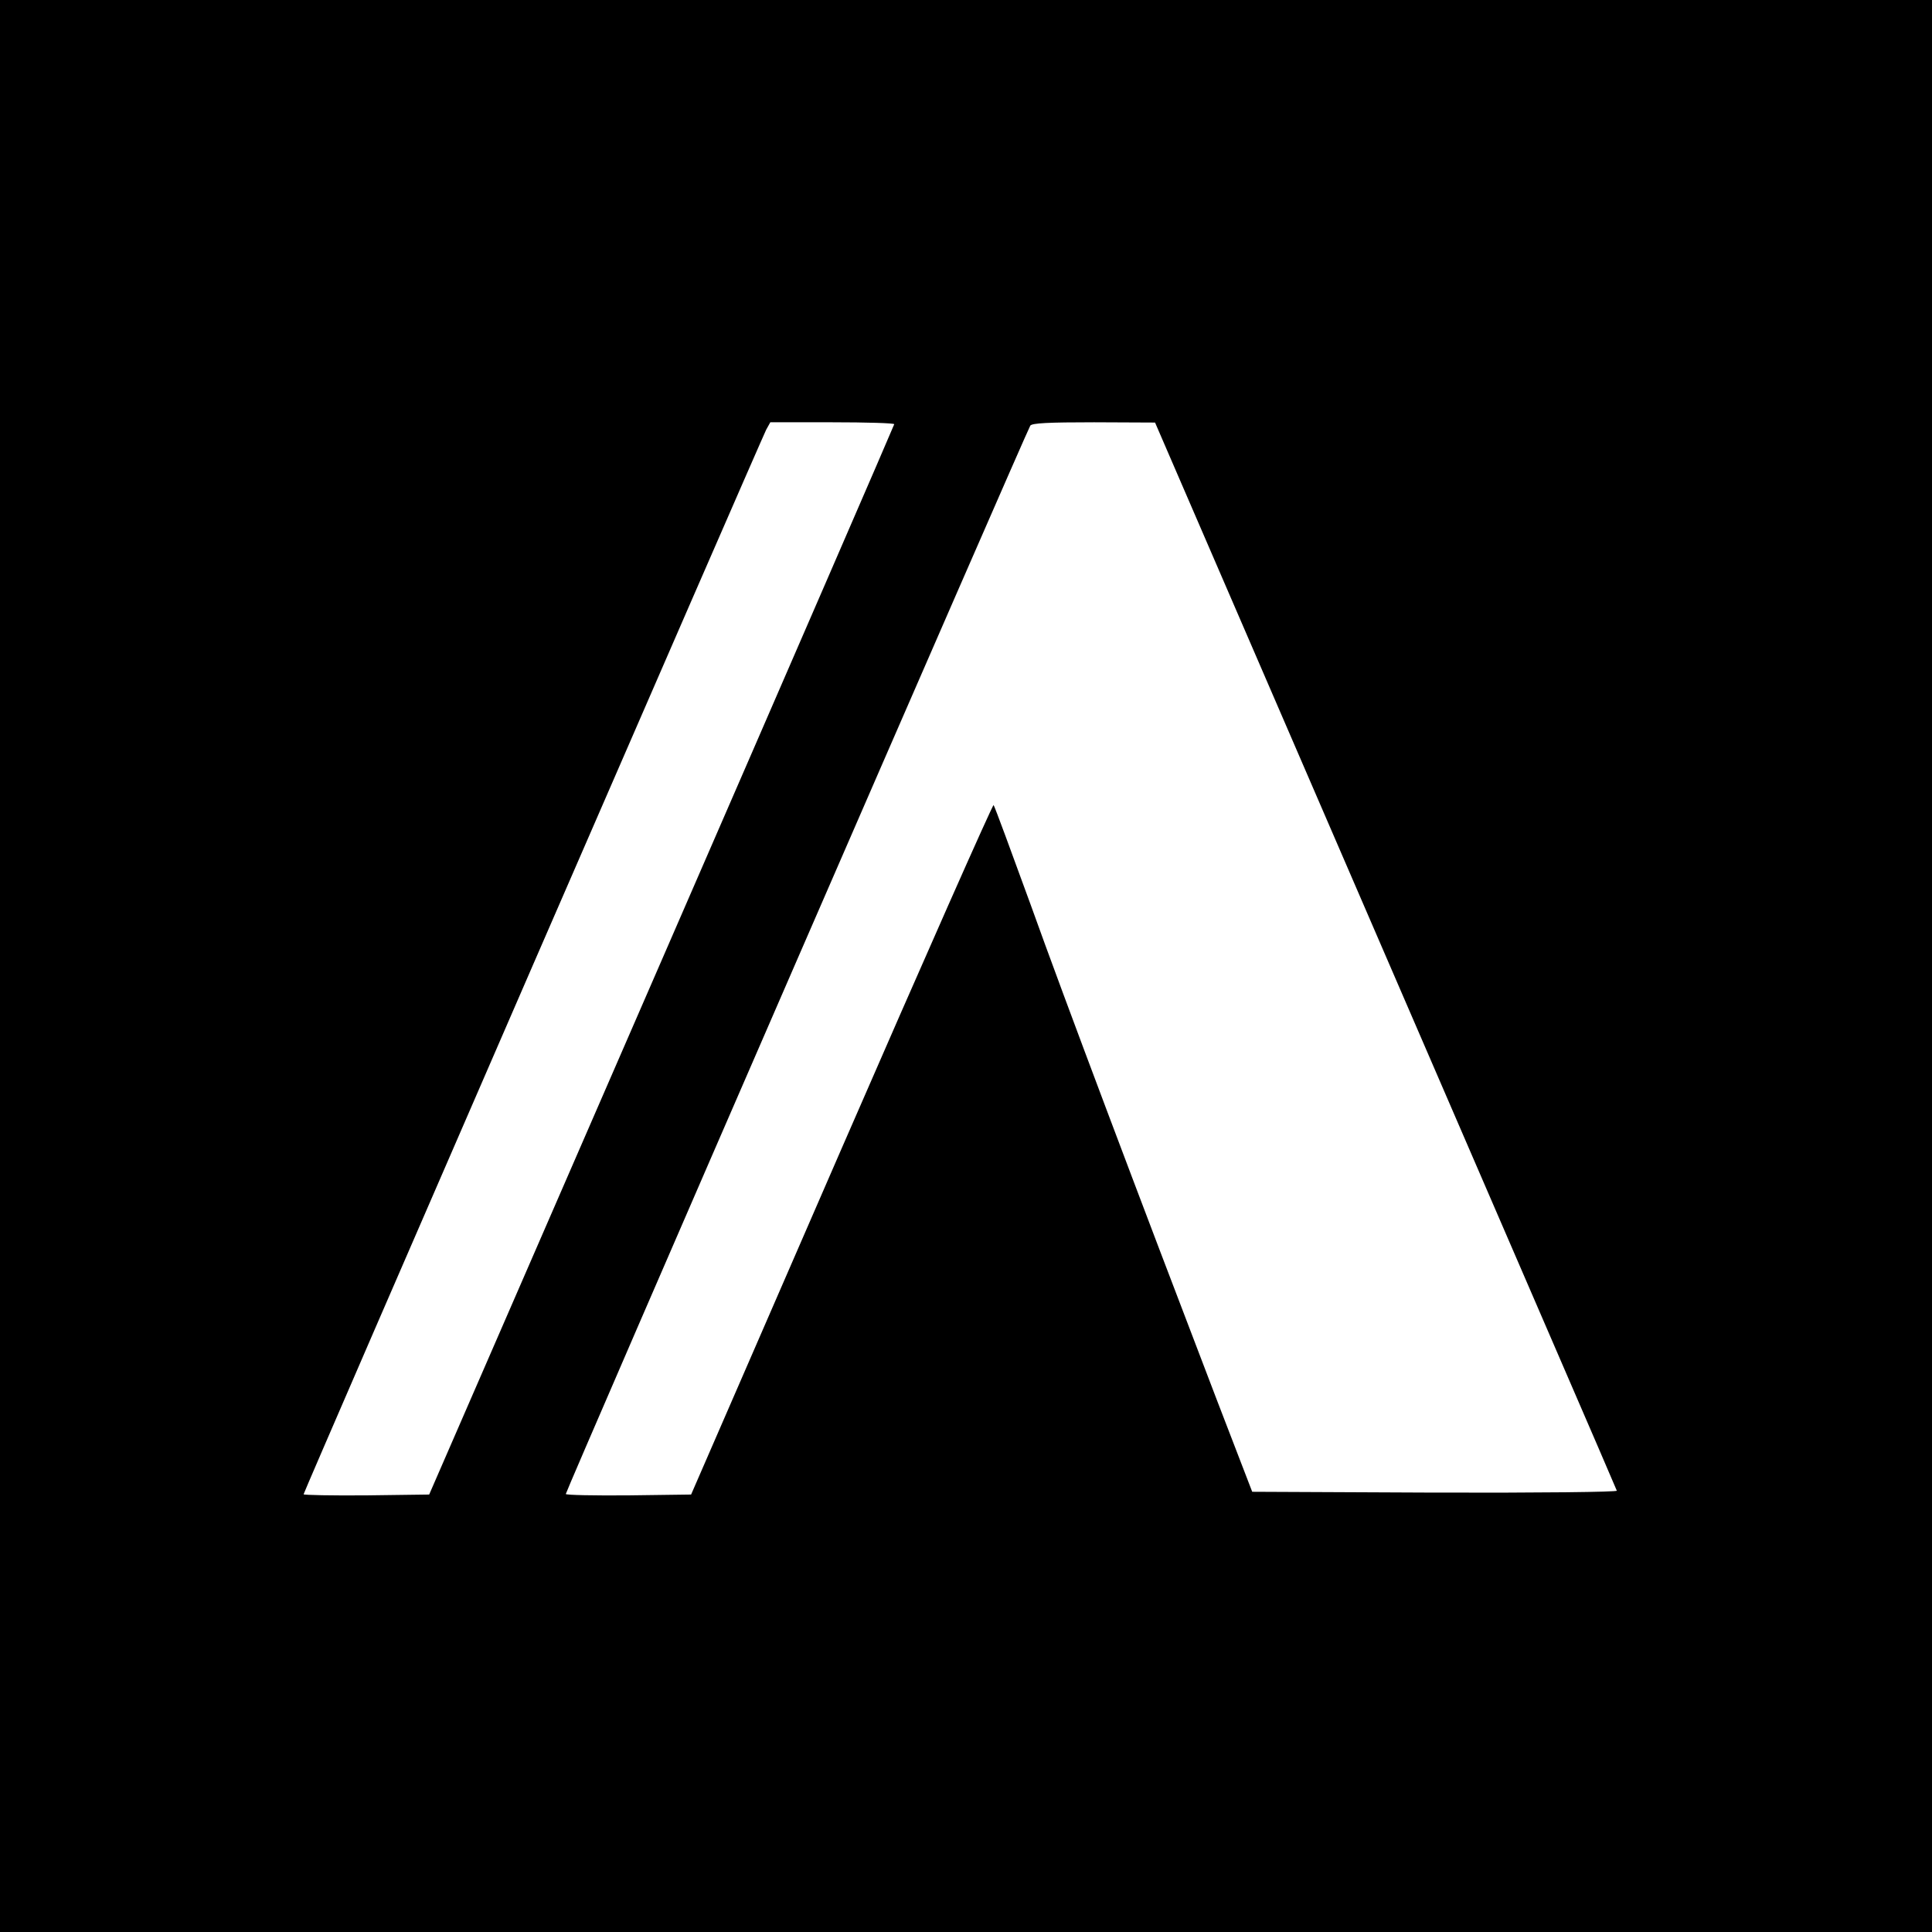
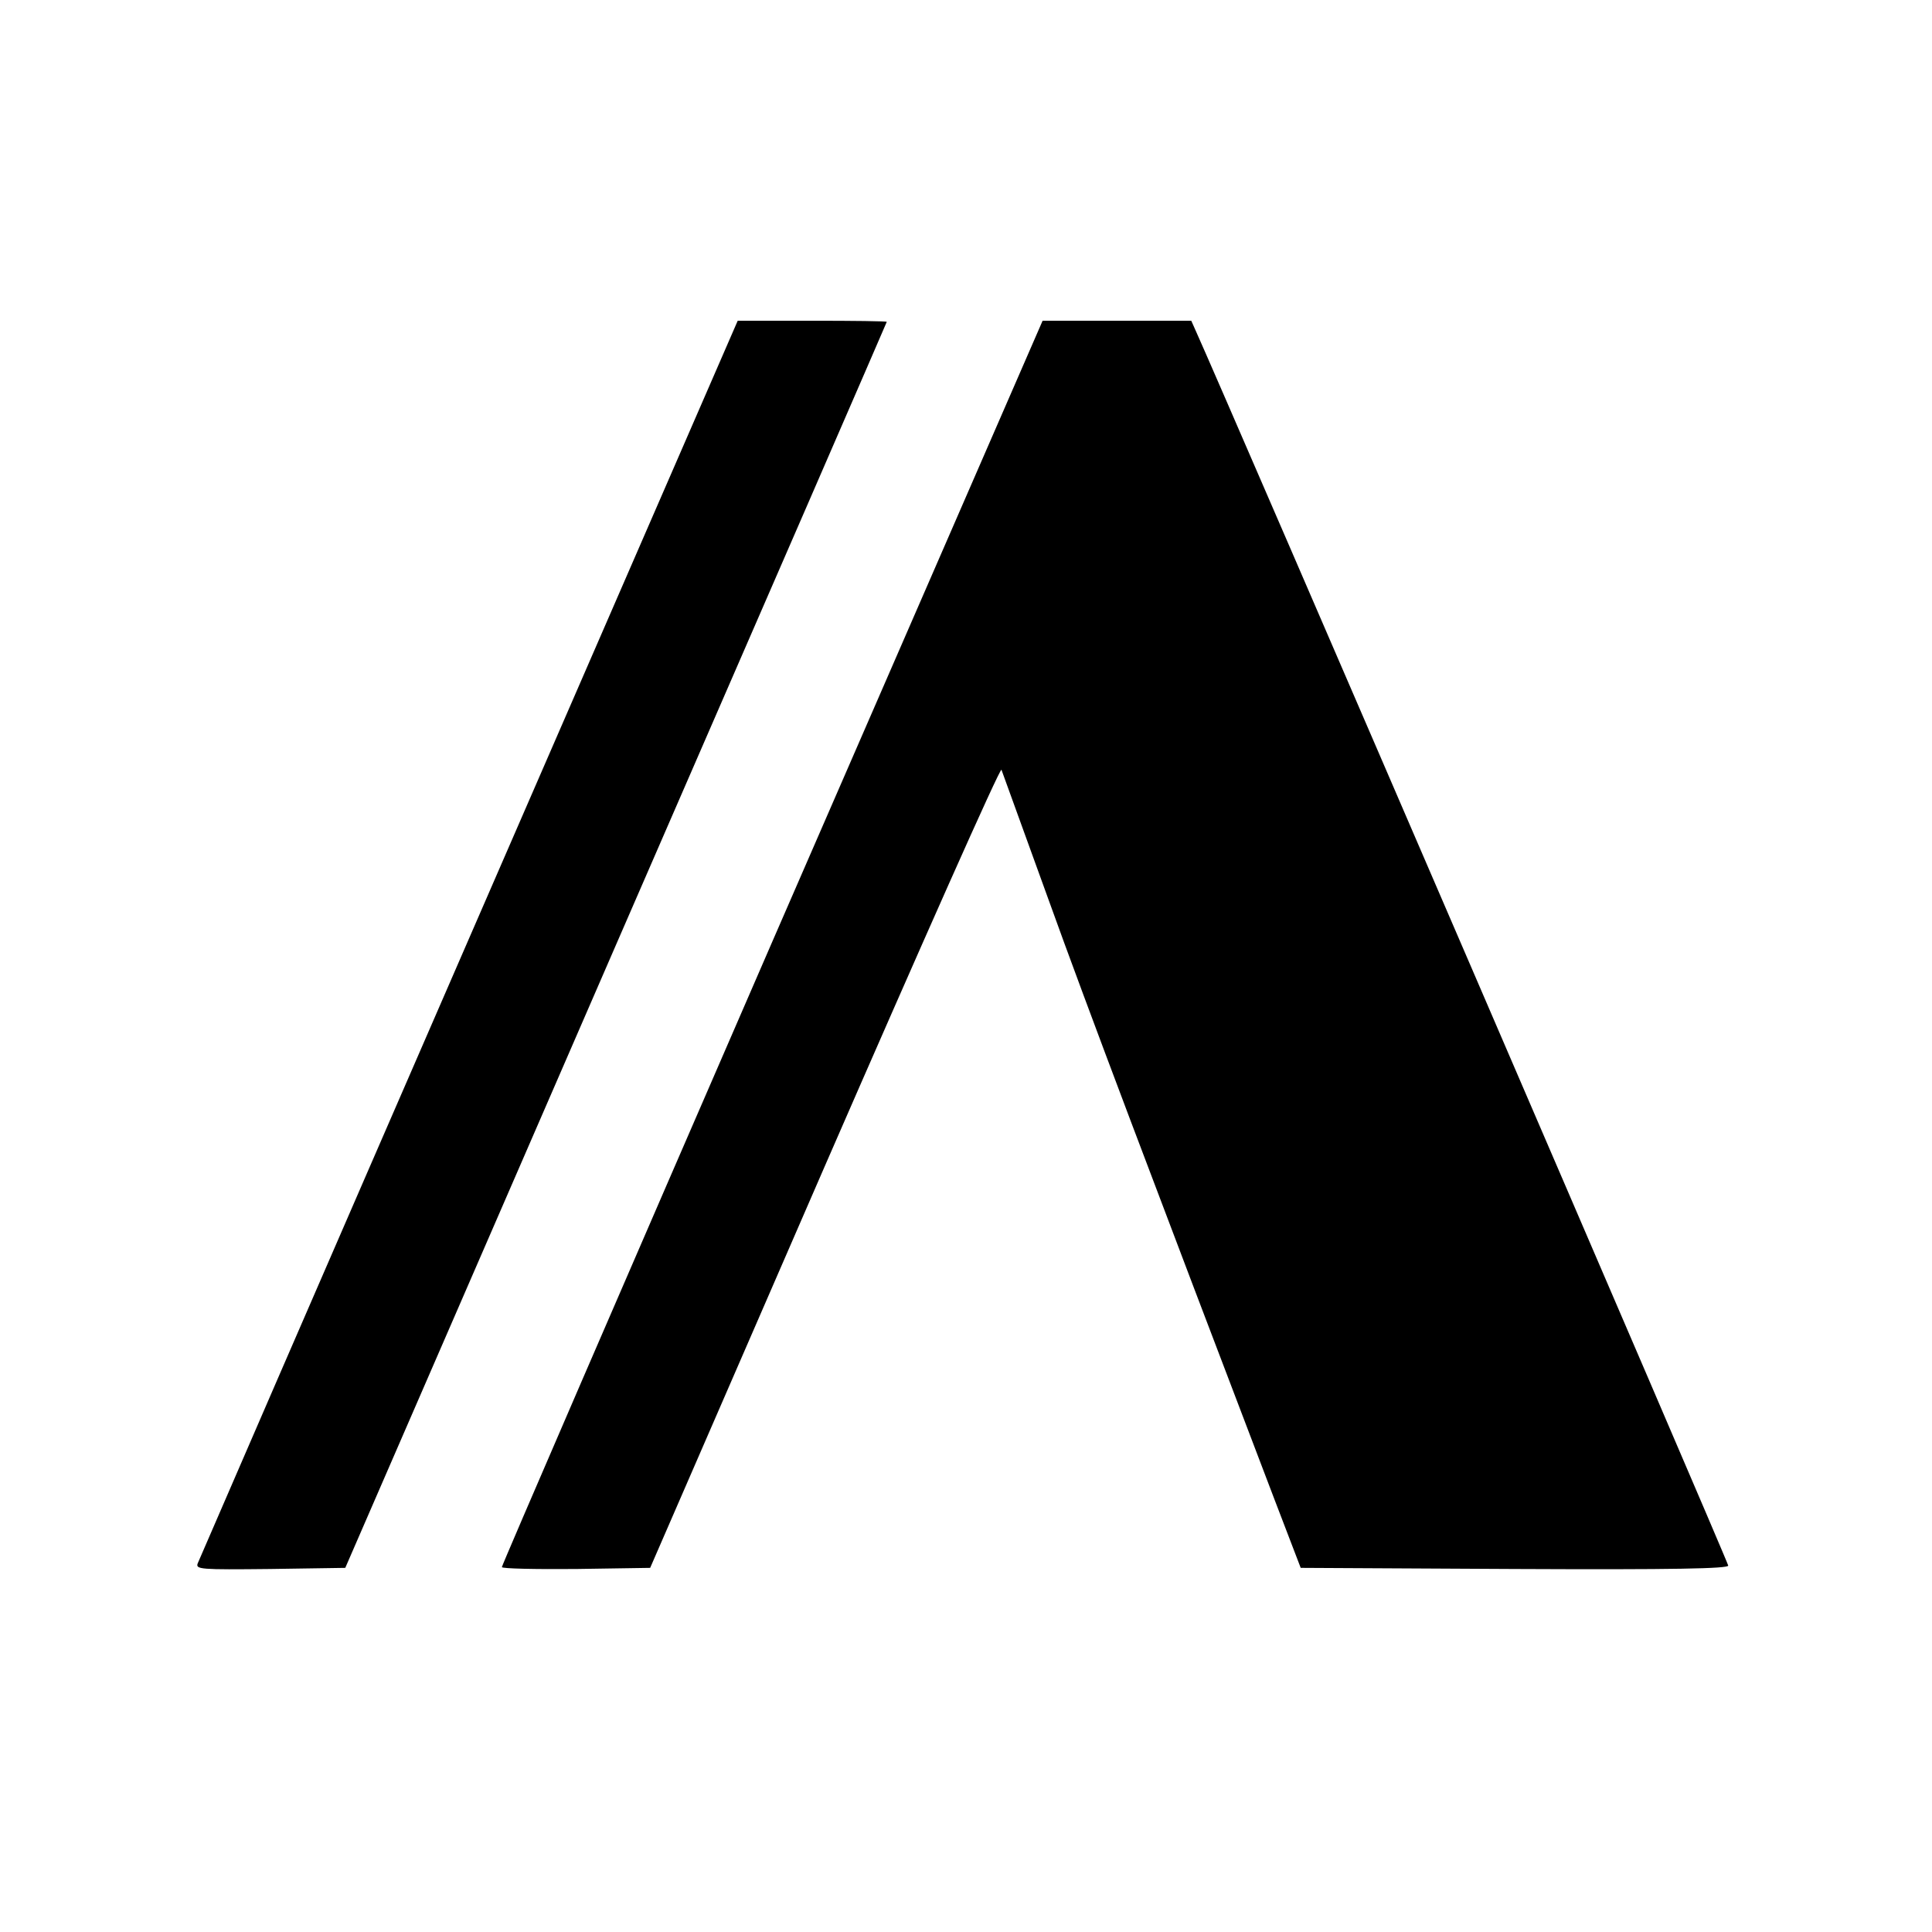
- <svg xmlns="http://www.w3.org/2000/svg" version="1.0" width="700pt" height="700pt" viewBox="0 0 700 700" preserveAspectRatio="xMidYMid meet">
-   <g transform="translate(0,700) scale(0.1,-0.1)" fill="#000000" stroke="none">
-     <path d="M0 3500 l0 -3500 3500 0 3500 0 0 3500 0 3500 -3500 0 -3500 0 0 -3500z m3240 1963 c-1 -5 -380 -879 -843 -1943 l-842 -1935 -228 -3 c-125 -1 -227 1 -227 4 0 8 1655 3815 1676 3857 l15 27 224 0 c124 0 225 -3 225 -7z m1780 -1925 c459 -1062 837 -1934 838 -1939 2 -5 -278 -8 -659 -7 l-662 3 -129 335 c-280 731 -552 1452 -673 1790 -71 195 -131 358 -135 363 -3 4 -251 -556 -551 -1245 l-545 -1253 -227 -3 c-125 -1 -227 1 -227 5 0 11 1672 3856 1683 3871 7 9 65 12 231 12 l221 -1 835 -1931z" />
+ <svg xmlns="http://www.w3.org/2000/svg" version="1.0" width="512pt" height="512pt" viewBox="0 0 512 512" preserveAspectRatio="xMidYMid meet">
+   <g transform="translate(0,512) scale(0.1,-0.1)" fill="#000000" stroke="none">
+     <path d="M1243 2633 c-392 -901 -715 -1646 -719 -1656 -6 -16 6 -17 192 -15 l199 3 717 1650 c395 907 718 1651 718 1652 0 2 -89 3 -198 3 l-197 0 -712 -1637z" />
+     <path d="M2046 2623 c-394 -907 -716 -1651 -716 -1656 0 -4 88 -6 197 -5 l196 3 463 1065 c255 585 465 1058 468 1050 3 -8 59 -163 125 -345 101 -281 281 -756 599 -1590 l69 -180 567 -3 c425 -2 566 1 566 9 0 9 -1341 3118 -1411 3272 l-12 27 -197 0 -197 0 -717 -1647z" />
  </g>
</svg>
